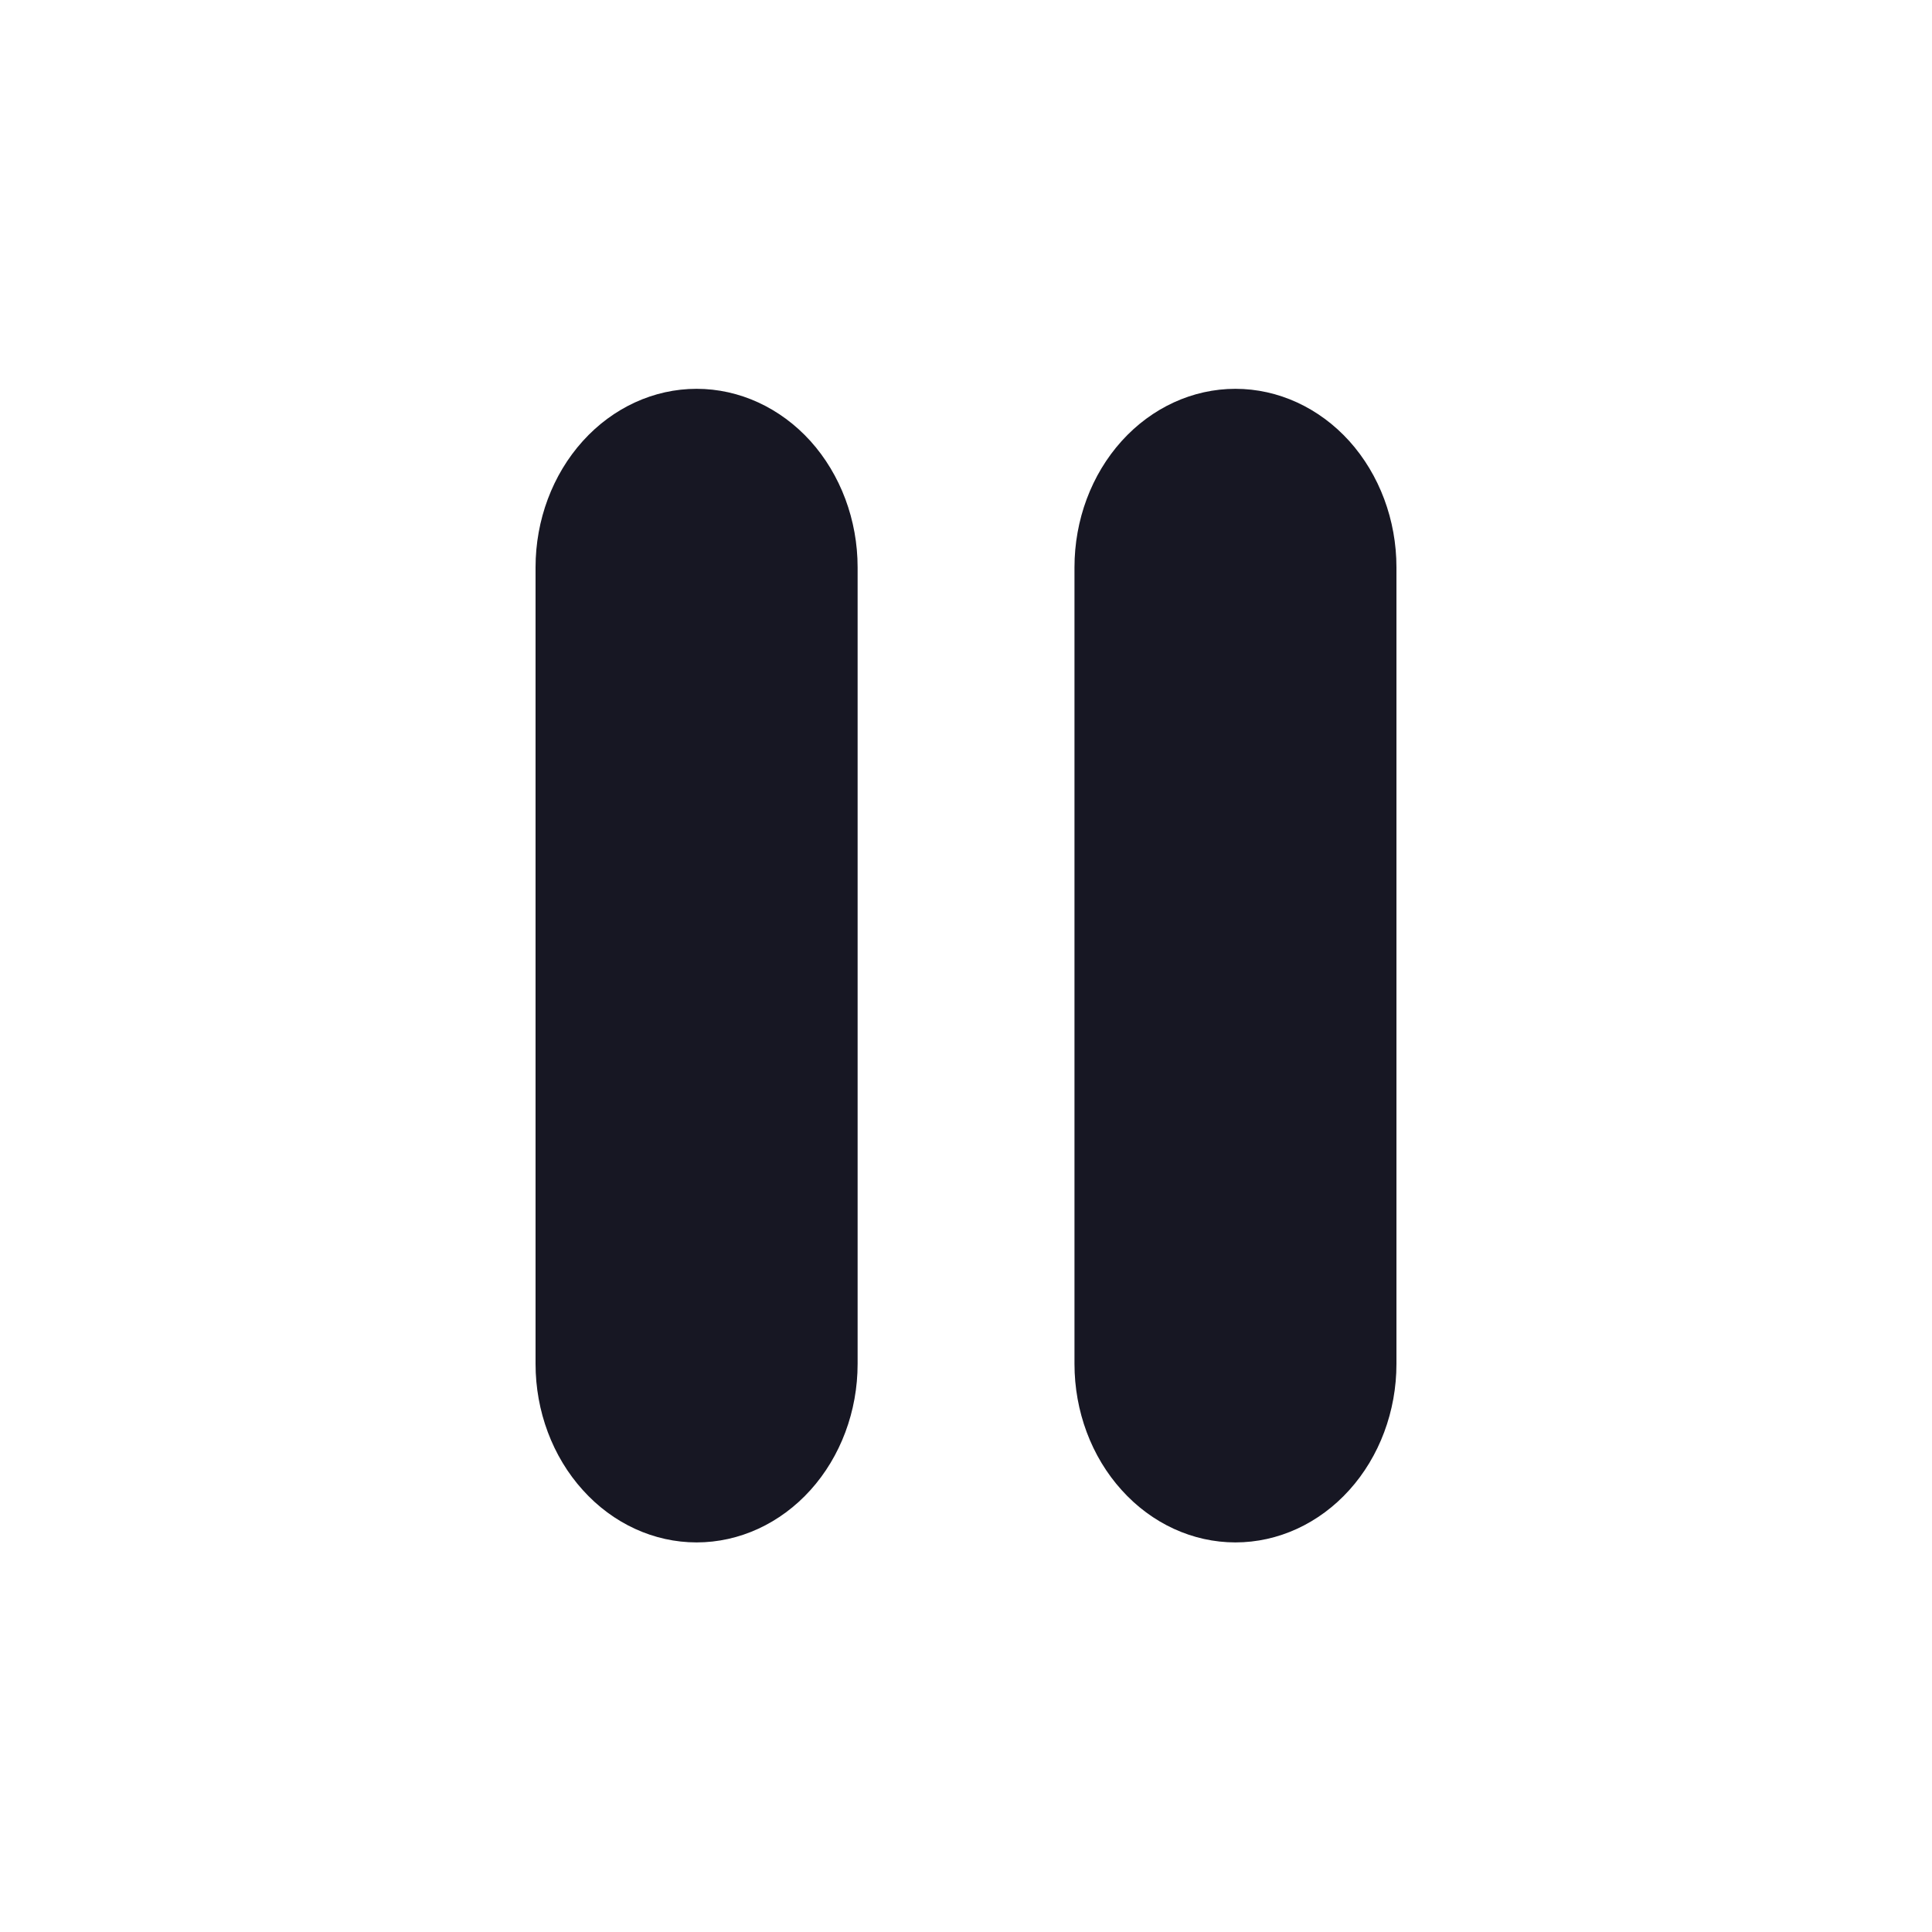
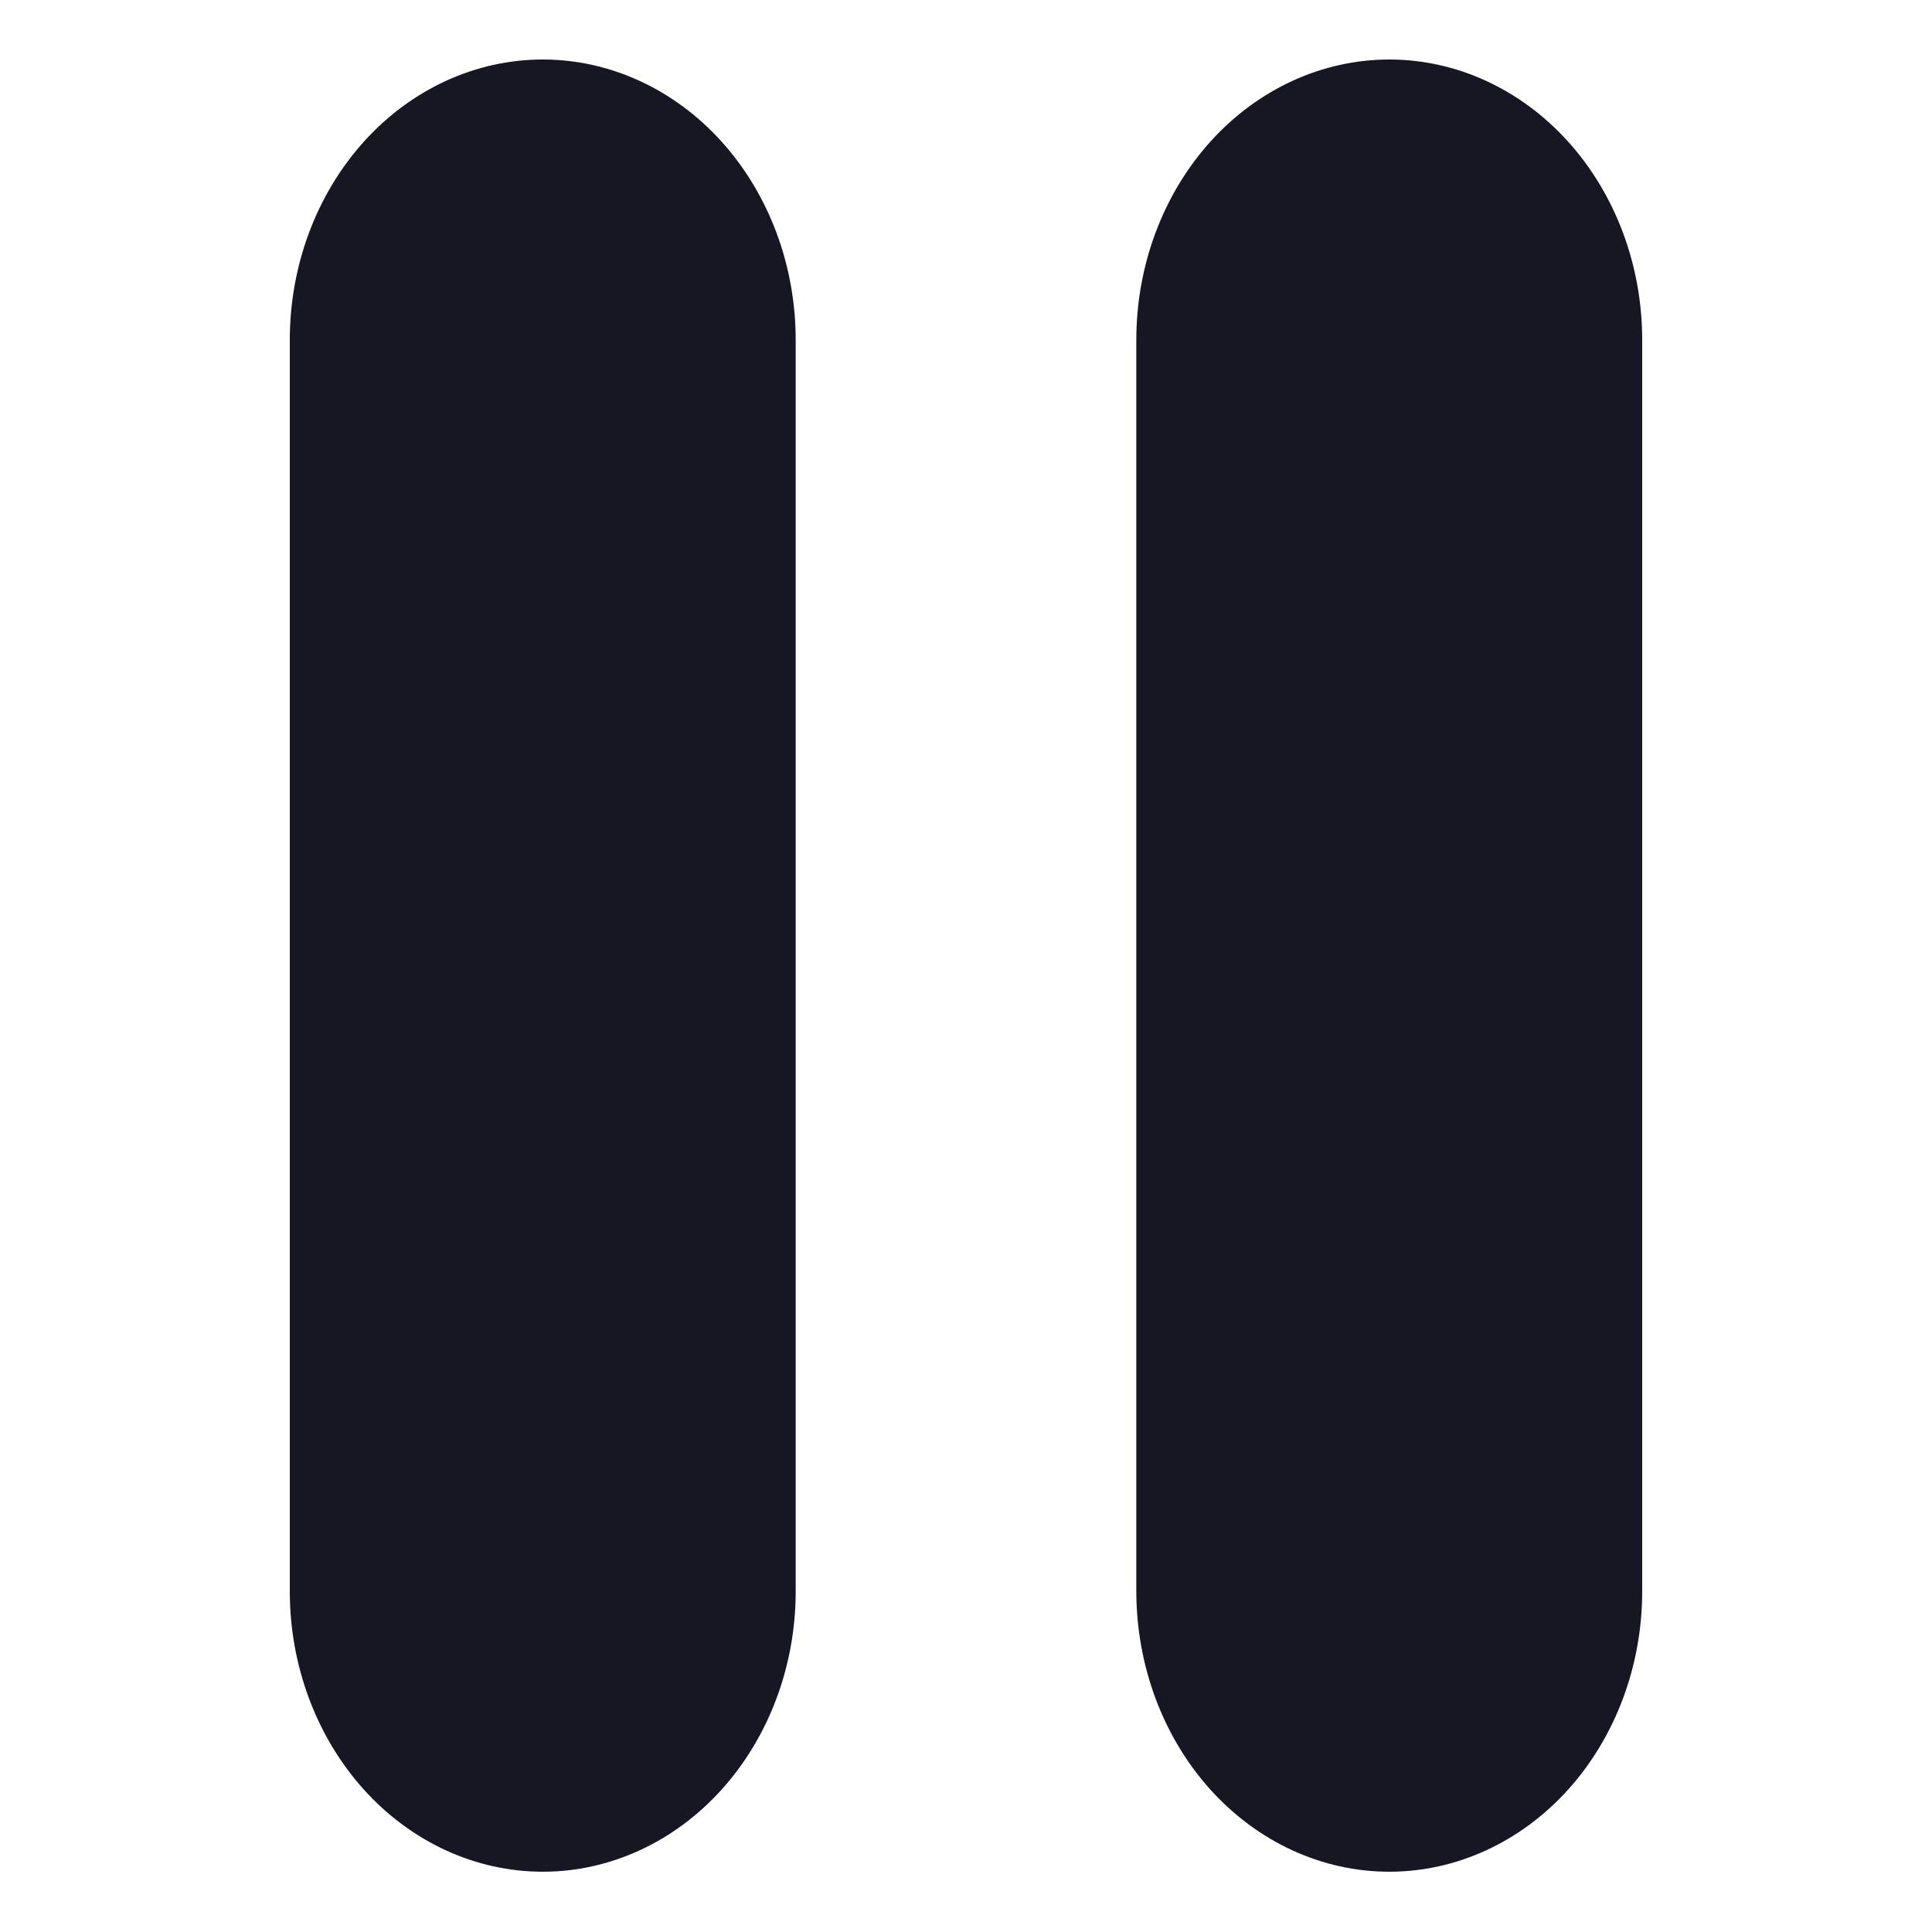
<svg xmlns="http://www.w3.org/2000/svg" width="20" height="20" viewBox="0 0 20 20" fill="none">
-   <path d="M7.211 15.967C6.769 15.967 6.345 15.772 6.033 15.425C5.72 15.079 5.544 14.609 5.544 14.119V5.873C5.544 5.383 5.72 4.913 6.033 4.566C6.345 4.22 6.769 4.025 7.211 4.025C7.653 4.025 8.077 4.22 8.39 4.566C8.702 4.913 8.878 5.383 8.878 5.873V14.119C8.878 14.609 8.702 15.079 8.39 15.425C8.077 15.772 7.653 15.967 7.211 15.967Z" fill="#171723" />
-   <path d="M12.789 15.967C12.347 15.967 11.923 15.772 11.611 15.425C11.298 15.079 11.123 14.609 11.123 14.119V5.873C11.123 5.383 11.298 4.913 11.611 4.566C11.923 4.22 12.347 4.025 12.789 4.025C13.231 4.025 13.655 4.22 13.968 4.566C14.28 4.913 14.456 5.383 14.456 5.873V14.119C14.456 14.609 14.28 15.079 13.968 15.425C13.655 15.772 13.231 15.967 12.789 15.967Z" fill="#171723" />
+   <path d="M5.619 19.376C4.924 19.376 4.258 19.07 3.767 18.526C3.276 17.981 3 17.243 3 16.473V3.519C3 2.749 3.276 2.011 3.767 1.466C4.258 0.922 4.924 0.616 5.619 0.616C6.313 0.616 6.979 0.922 7.47 1.466C7.961 2.011 8.237 2.749 8.237 3.519V16.473C8.237 17.243 7.961 17.981 7.47 18.526C6.979 19.07 6.313 19.376 5.619 19.376Z" fill="#171723" />
+   <path d="M14.382 19.376C13.687 19.376 13.021 19.07 12.53 18.526C12.039 17.981 11.764 17.243 11.763 16.473V3.519C11.763 2.749 12.039 2.011 12.53 1.466C13.021 0.922 13.687 0.616 14.382 0.616C15.076 0.616 15.742 0.922 16.233 1.466C16.724 2.011 17 2.749 17 3.519V16.473C17 17.243 16.724 17.981 16.233 18.526C15.742 19.07 15.076 19.376 14.382 19.376Z" fill="#171723" />
</svg>
